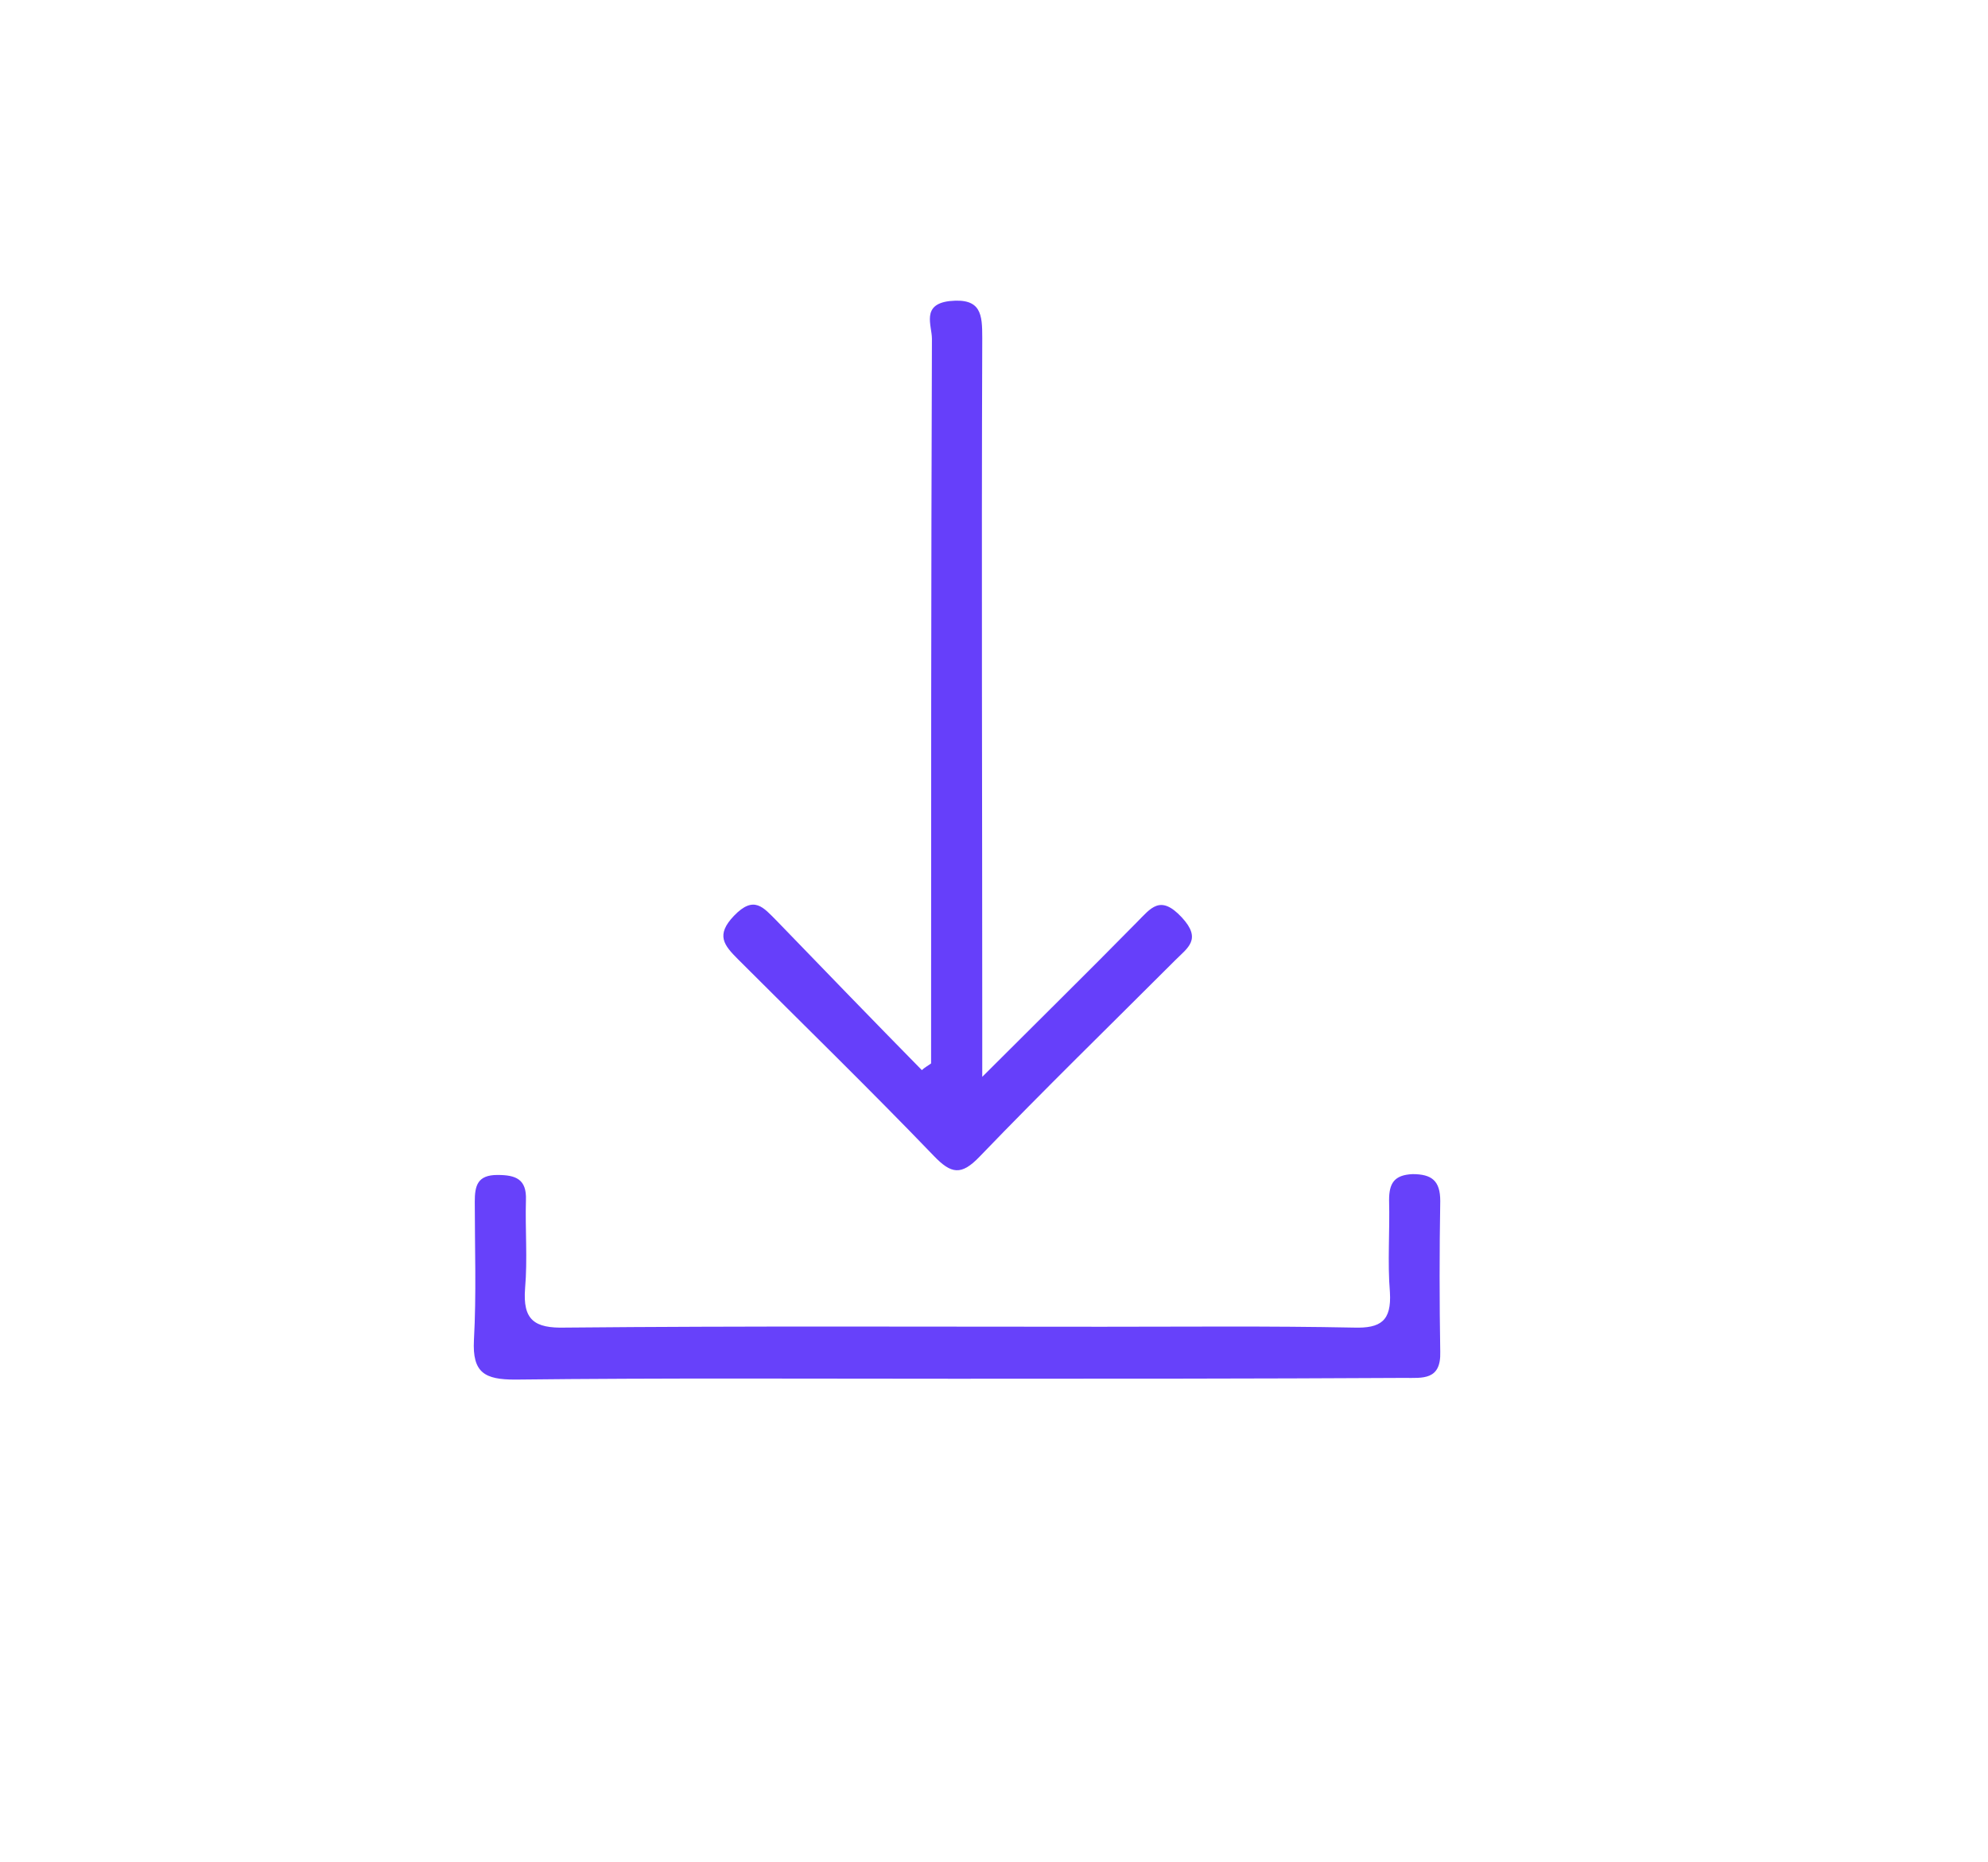
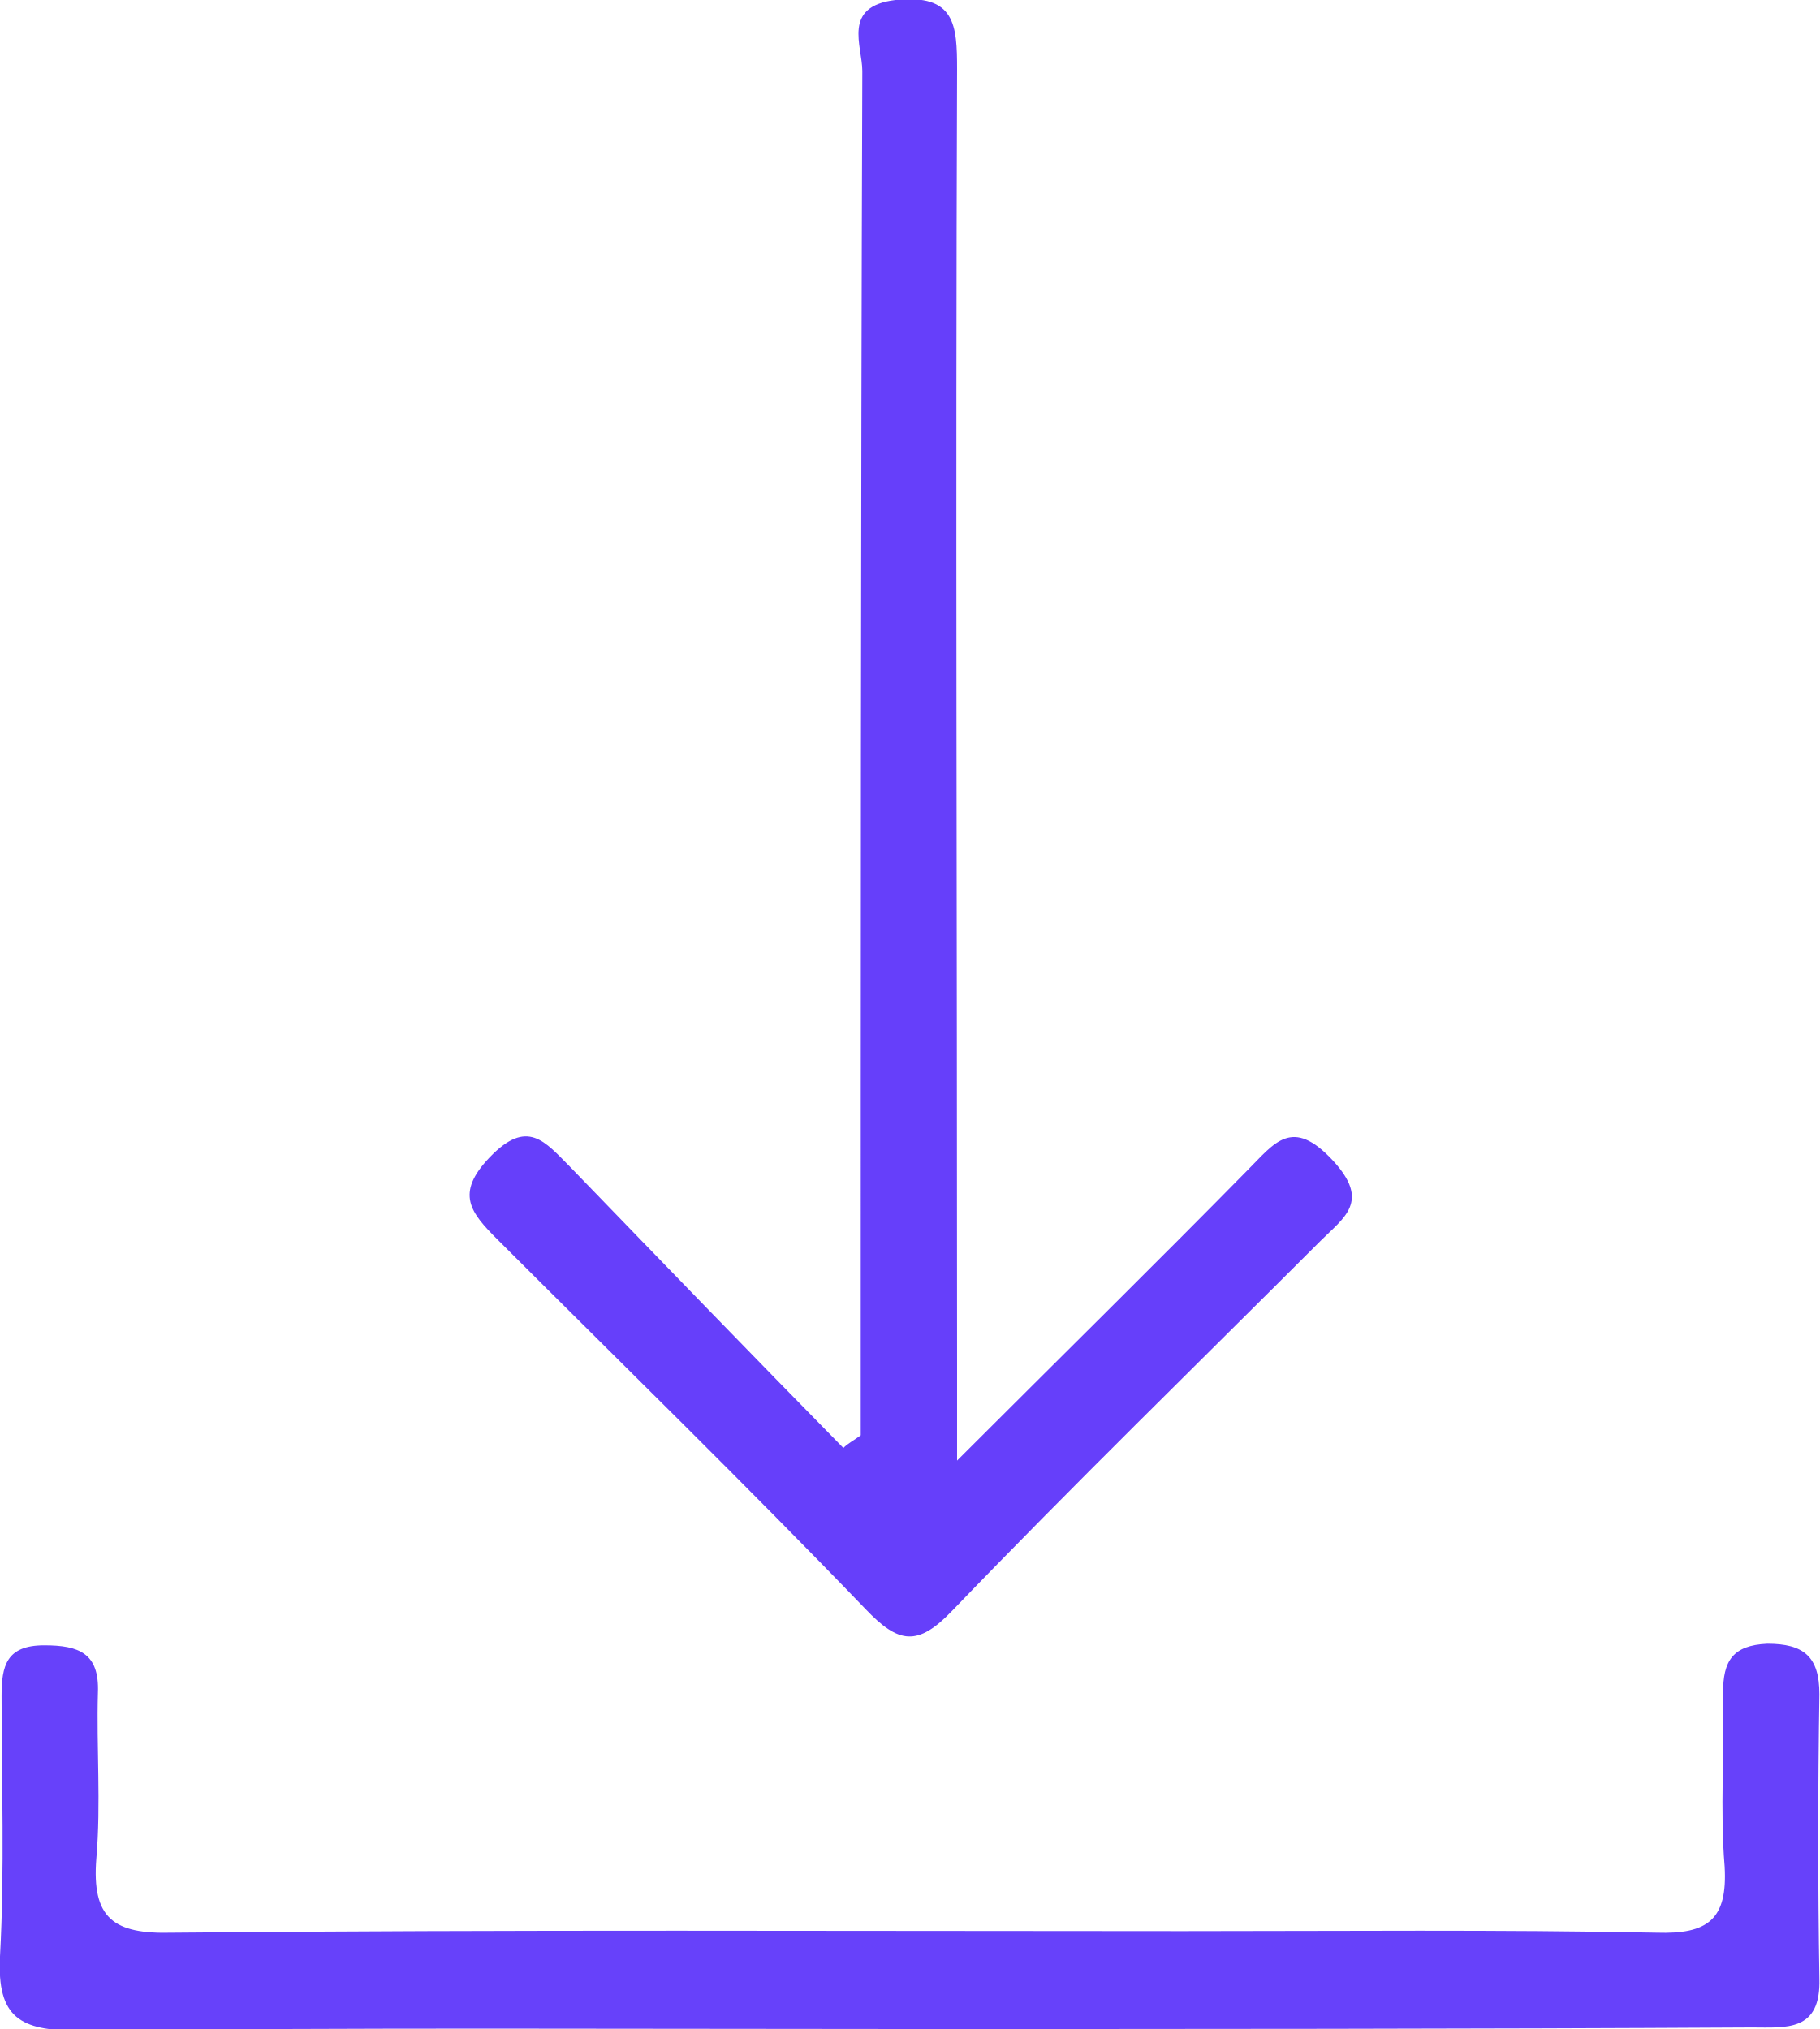
- <svg xmlns="http://www.w3.org/2000/svg" version="1.1" id="Ebene_1" x="0px" y="0px" viewBox="0 0 237 222" style="enable-background:new 0 0 237 222;" xml:space="preserve">
+ <svg xmlns="http://www.w3.org/2000/svg" version="1.1" id="Ebene_1" x="0px" y="0px" viewBox="-464.5 325.9 115.2 128.5" style="enable-background:new -464.5 325.9 115.2 128.5;" xml:space="preserve">
  <style type="text/css">
	.st0{fill:#663FFA;}
	.st1{fill:#6741FA;}
</style>
  <g>
-     <path class="st0" d="M111,126.8c0-28.8,0-57.6,0.1-86.4c0-1.6-1.3-4.1,2.1-4.5c3.8-0.4,3.9,1.6,3.9,4.4c-0.1,27.3,0,54.6,0,82   c0,1.6,0,3.2,0,6.1c6.7-6.7,12.6-12.5,18.4-18.4c1.7-1.7,2.8-3.4,5.4-0.6c2.4,2.6,0.7,3.6-0.8,5.1c-7.8,7.8-15.7,15.5-23.3,23.4   c-2.2,2.3-3.4,2.1-5.5-0.1c-7.6-7.9-15.5-15.6-23.3-23.4c-1.7-1.7-2.7-2.9-0.5-5.2c2.4-2.5,3.5-1,5.1,0.6   c5.8,6,11.5,11.9,17.3,17.8C110.2,127.3,110.6,127.1,111,126.8z" />
-     <path class="st1" d="M113.9,164.4c-17.5,0-35-0.1-52.5,0.1c-3.6,0-5.1-0.8-4.9-4.7c0.3-5.5,0.1-11,0.1-16.5c0-1.9,0.3-3.2,2.7-3.2   c2.2,0,3.5,0.5,3.4,3c-0.1,3.5,0.2,7-0.1,10.5c-0.3,3.8,1.1,4.8,4.8,4.7c21.3-0.2,42.7-0.1,64-0.1c10,0,20-0.1,30,0.1   c3.2,0.1,4.5-0.8,4.3-4.2c-0.3-3.6,0-7.3-0.1-11c0-2,0.6-3,2.8-3.1c2.3,0,3.3,0.8,3.3,3.2c-0.1,6-0.1,12,0,18   c0.1,3.4-2.1,3.1-4.3,3.1C149.6,164.4,131.7,164.4,113.9,164.4z" />
+     <path class="st0" d="M-410,416.8c0-28.8,0-57.6,0.1-86.4c0-1.6-1.3-4.1,2.1-4.5c3.8-0.4,3.9,1.6,3.9,4.4c-0.1,27.3,0,54.6,0,82   c0,1.6,0,3.2,0,6.1c6.7-6.7,12.6-12.5,18.4-18.4c1.7-1.7,2.8-3.4,5.4-0.6c2.4,2.6,0.7,3.6-0.8,5.1c-7.8,7.8-15.7,15.5-23.3,23.4   c-2.2,2.3-3.4,2.1-5.5-0.1c-7.6-7.9-15.5-15.6-23.3-23.4c-1.7-1.7-2.7-2.9-0.5-5.2c2.4-2.5,3.5-1,5.1,0.6   c5.8,6,11.5,11.9,17.3,17.8C-410.8,417.3-410.4,417.1-410,416.8z" />
+     <path class="st1" d="M-407.1,454.4c-17.5,0-35-0.1-52.5,0.1c-3.6,0-5.1-0.8-4.9-4.7c0.3-5.5,0.1-11,0.1-16.5c0-1.9,0.3-3.2,2.7-3.2   c2.2,0,3.5,0.5,3.4,3c-0.1,3.5,0.2,7-0.1,10.5c-0.3,3.8,1.1,4.8,4.8,4.7c21.3-0.2,42.7-0.1,64-0.1c10,0,20-0.1,30,0.1   c3.2,0.1,4.5-0.8,4.3-4.2c-0.3-3.6,0-7.3-0.1-11c0-2,0.6-3,2.8-3.1c2.3,0,3.3,0.8,3.3,3.2c-0.1,6-0.1,12,0,18   c0.1,3.4-2.1,3.1-4.3,3.1C-371.4,454.4-389.3,454.4-407.1,454.4z" />
  </g>
</svg>
